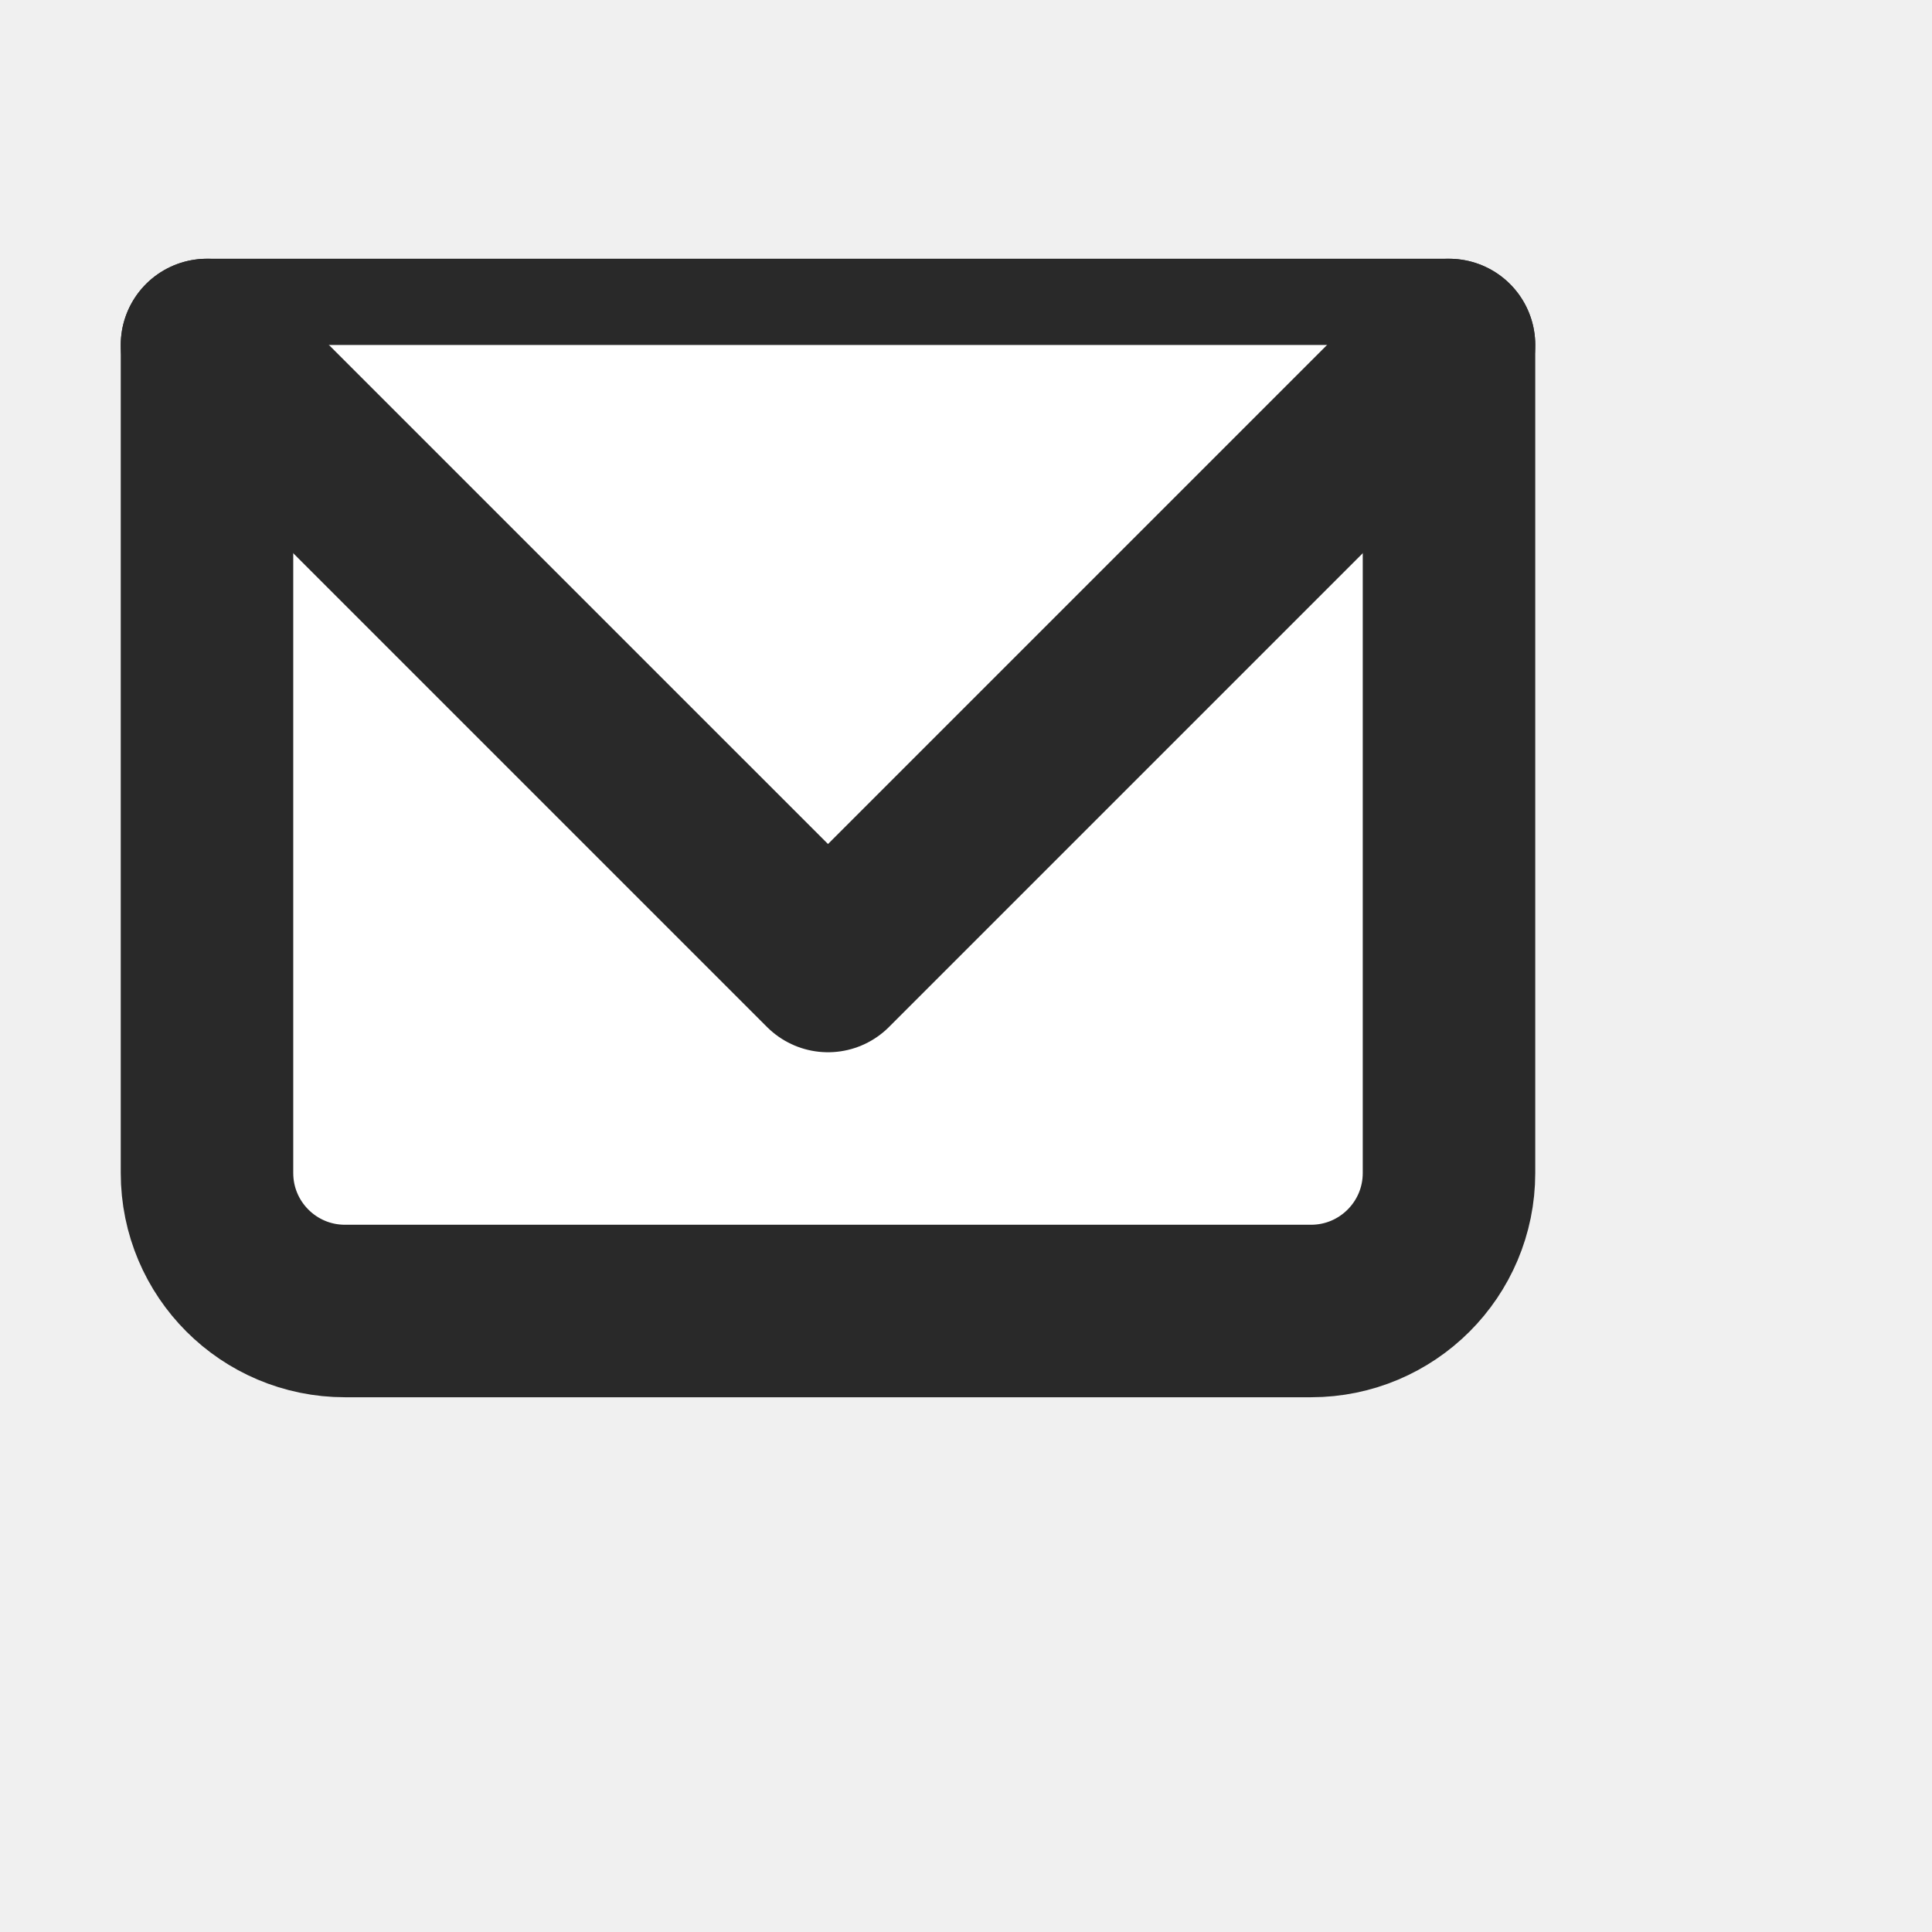
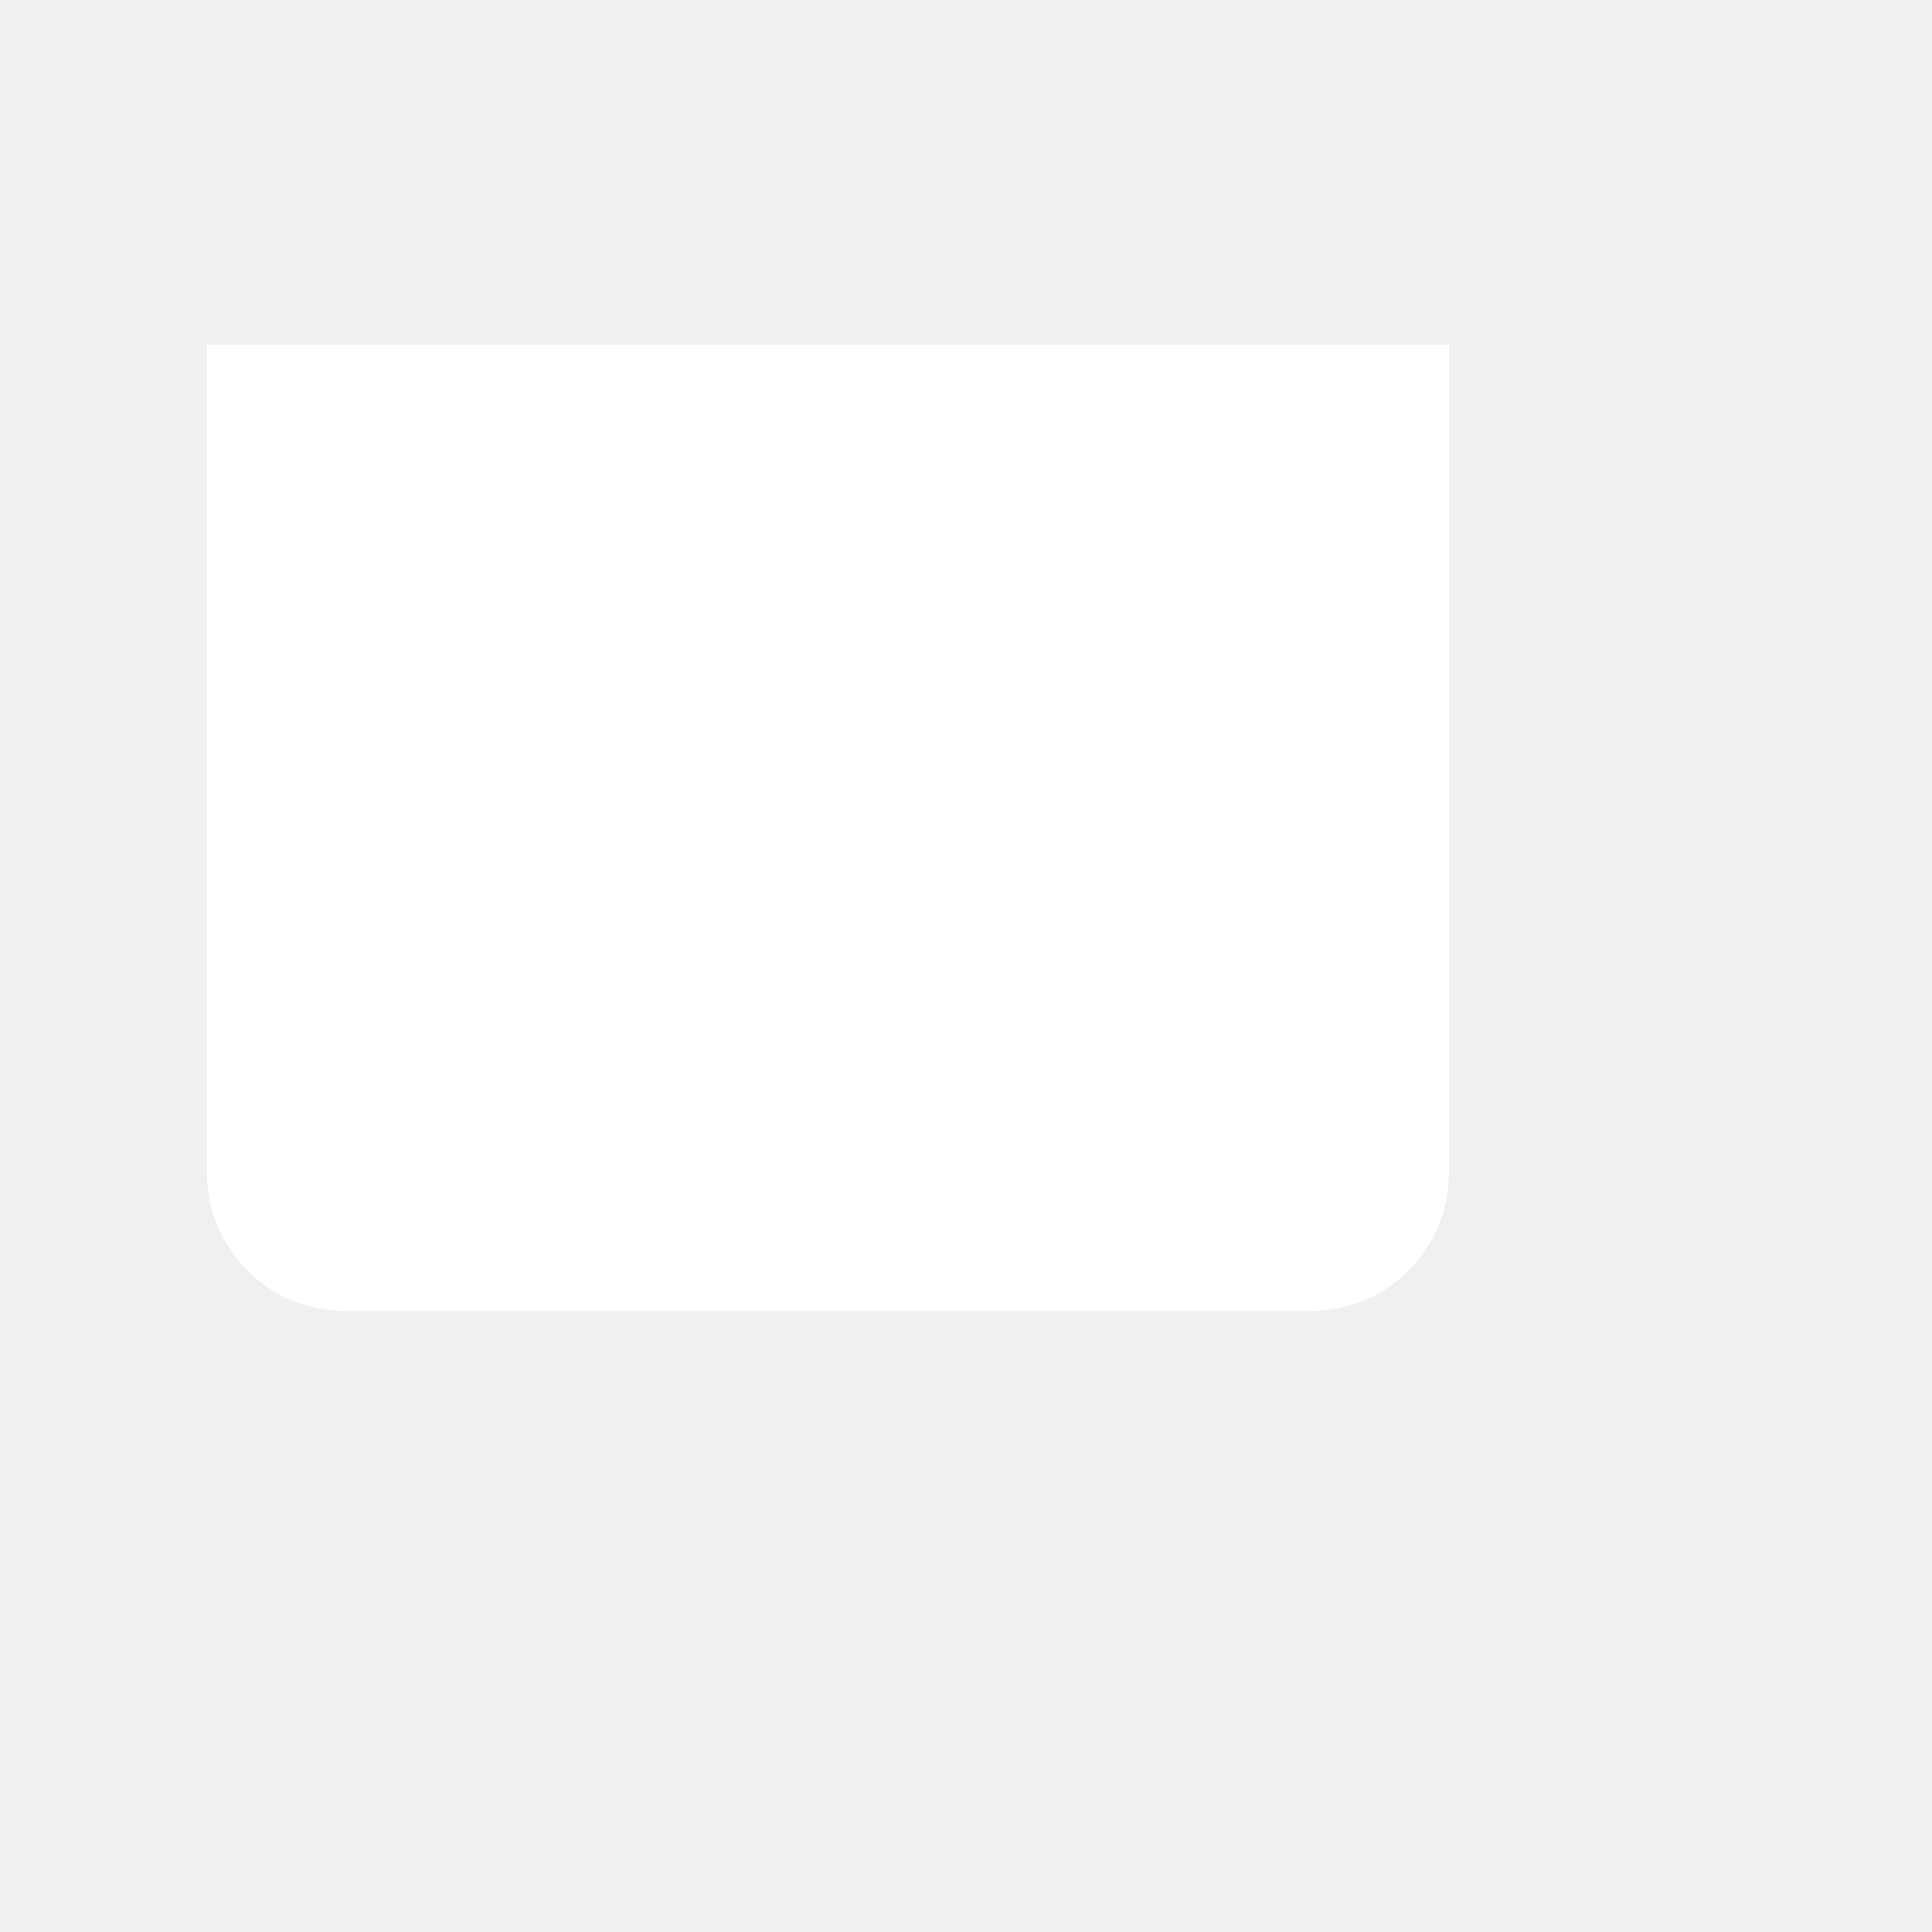
<svg xmlns="http://www.w3.org/2000/svg" class="icon" x="0px" y="0px" viewBox="0 0 28 28" enable-background="new 0 0 28 28" xml:space="preserve">
  <g clip-path="url(#clip0_429_11225)">
-     <path id="Email" fill="white" d="M3 5H21V17C21 18.105 20.105 19 19 19H5C3.895 19 3 18.105 3 17V5Z" stroke="#292929" stroke-width="2.5" stroke-linecap="round" stroke-linejoin="round" />
-     <path id="Email" fill="white" d="M3 5L12 14L21 5" stroke="#292929" stroke-width="2.5" stroke-linecap="round" stroke-linejoin="round" />
+     <path id="Email" fill="white" d="M3 5H21V17C21 18.105 20.105 19 19 19H5C3.895 19 3 18.105 3 17V5Z" stroke="##D1CECC" stroke-width="2.5" stroke-linecap="round" stroke-linejoin="round" />
+     <path id="Email" fill="white" d="M3 5L12 14L21 5" stroke="##D1CECC" stroke-width="2.5" stroke-linecap="round" stroke-linejoin="round" />
  </g>
</svg>
